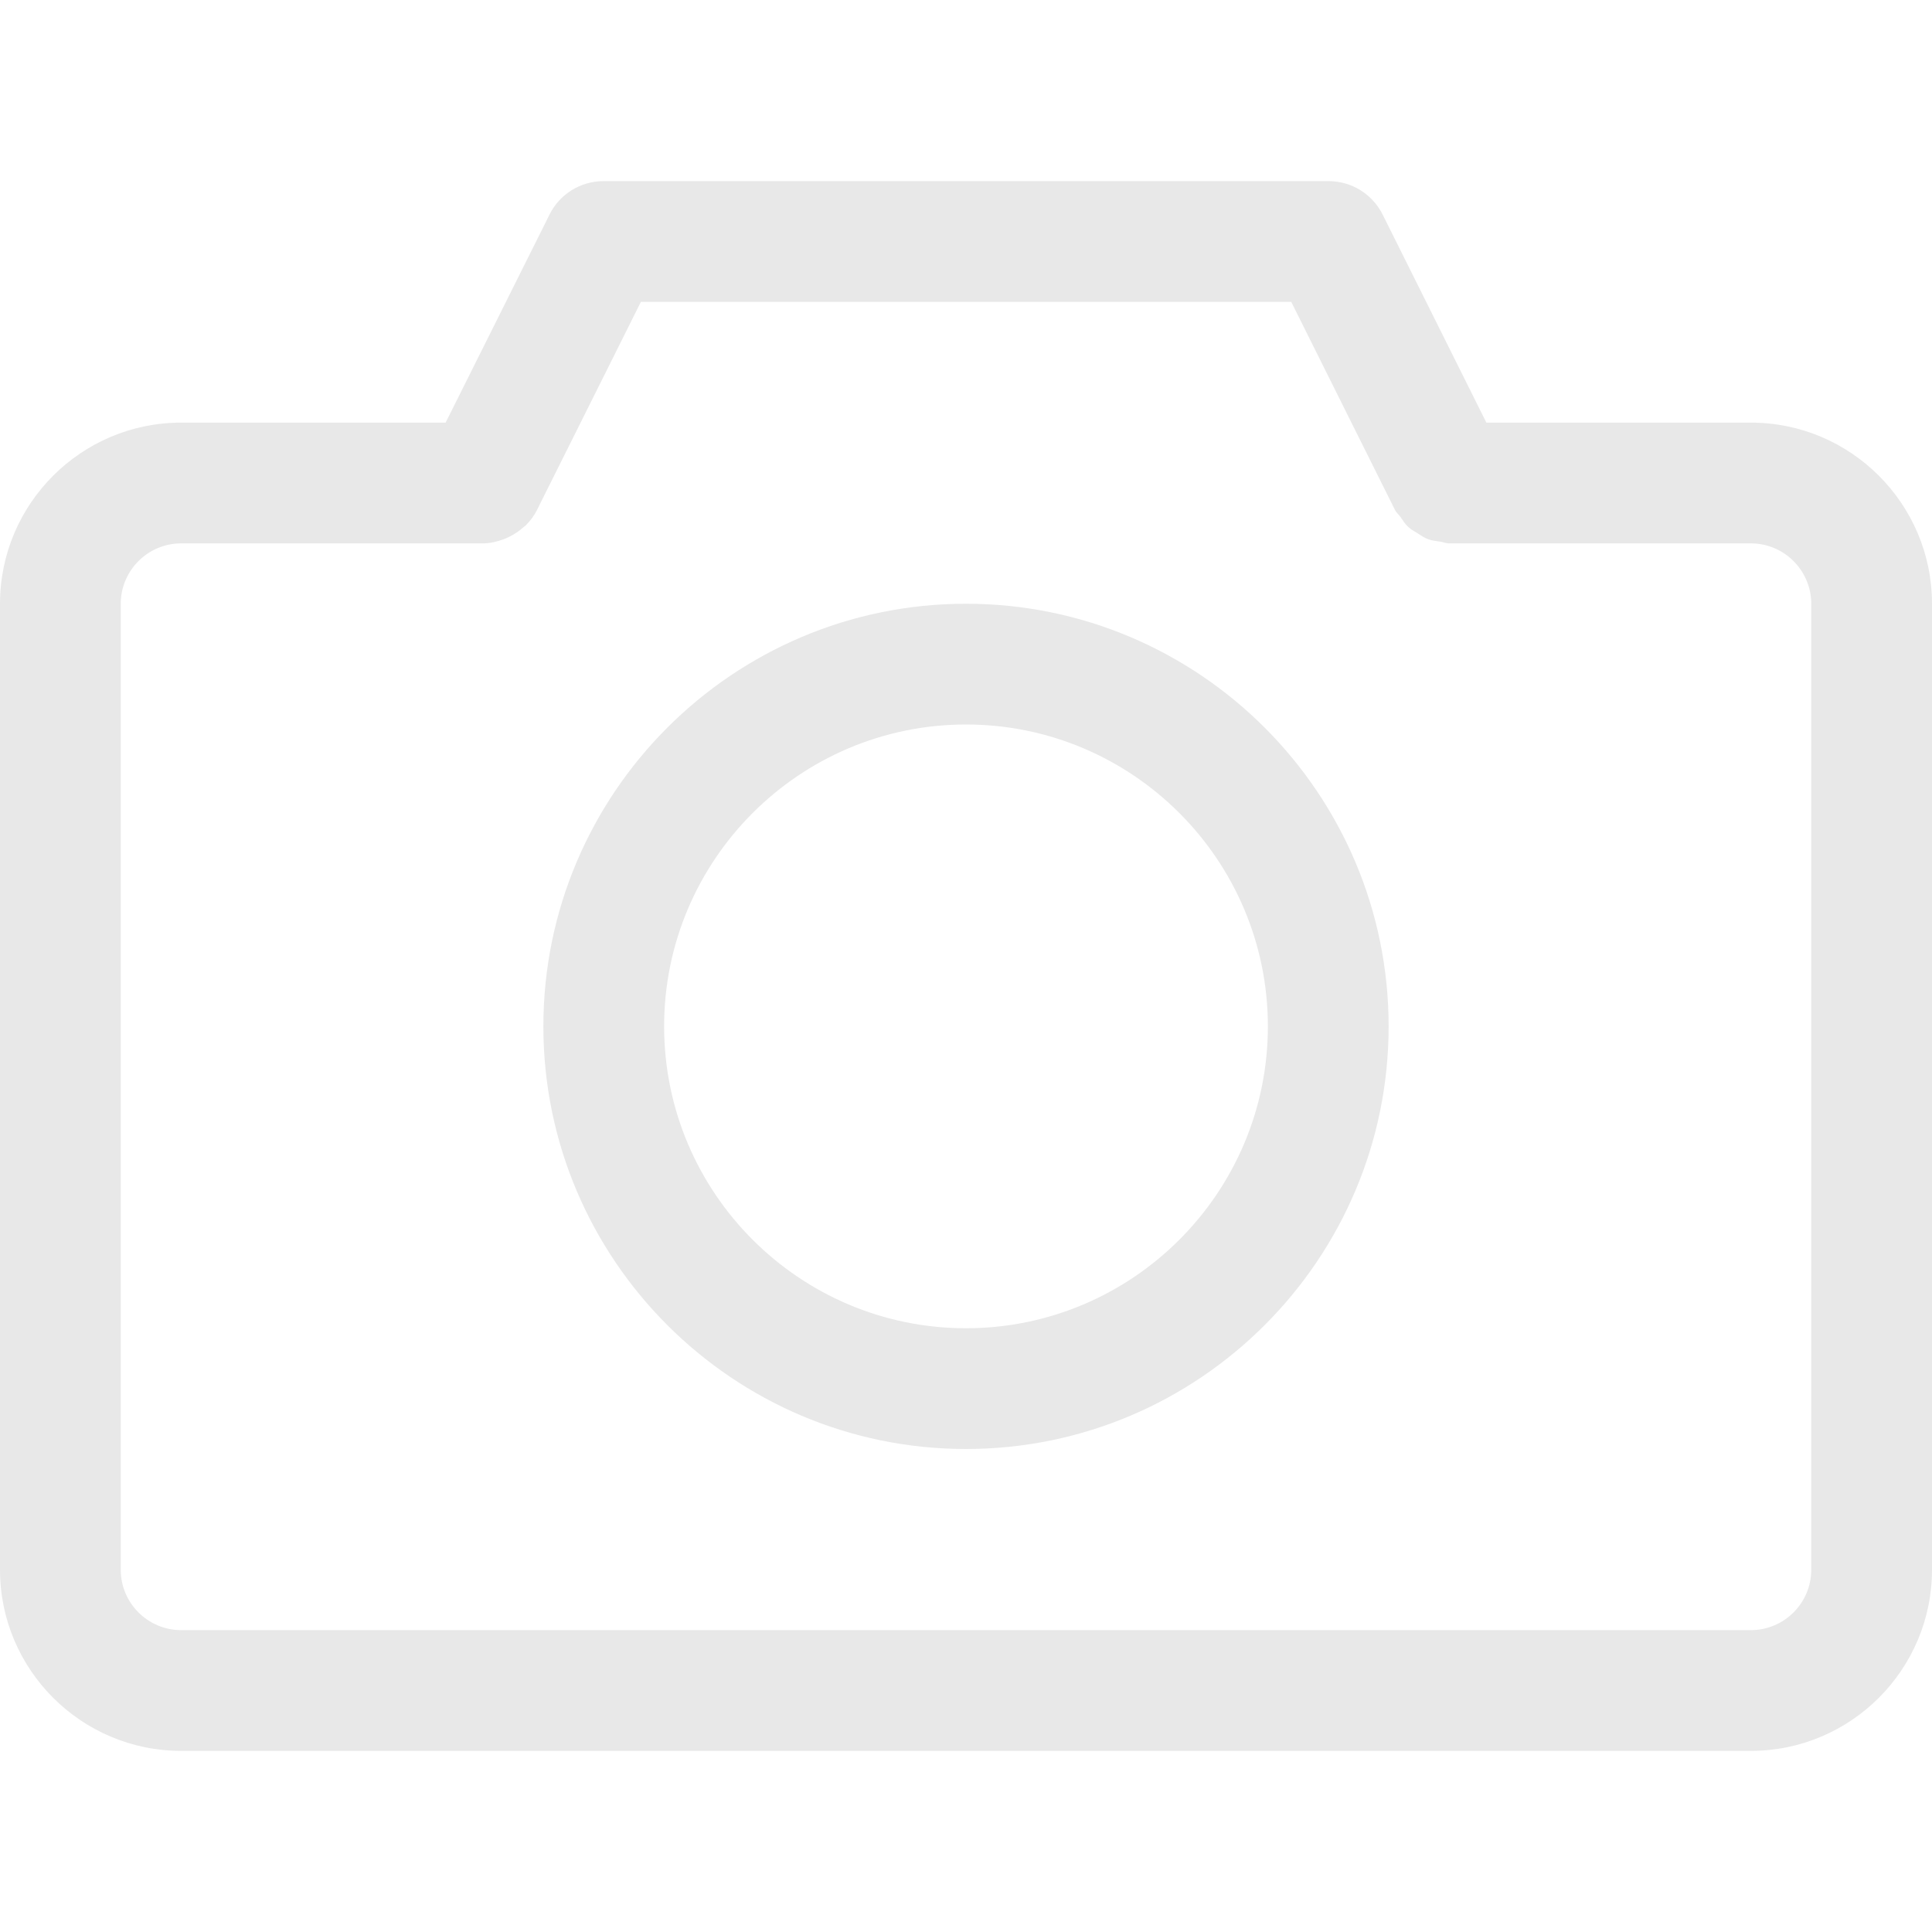
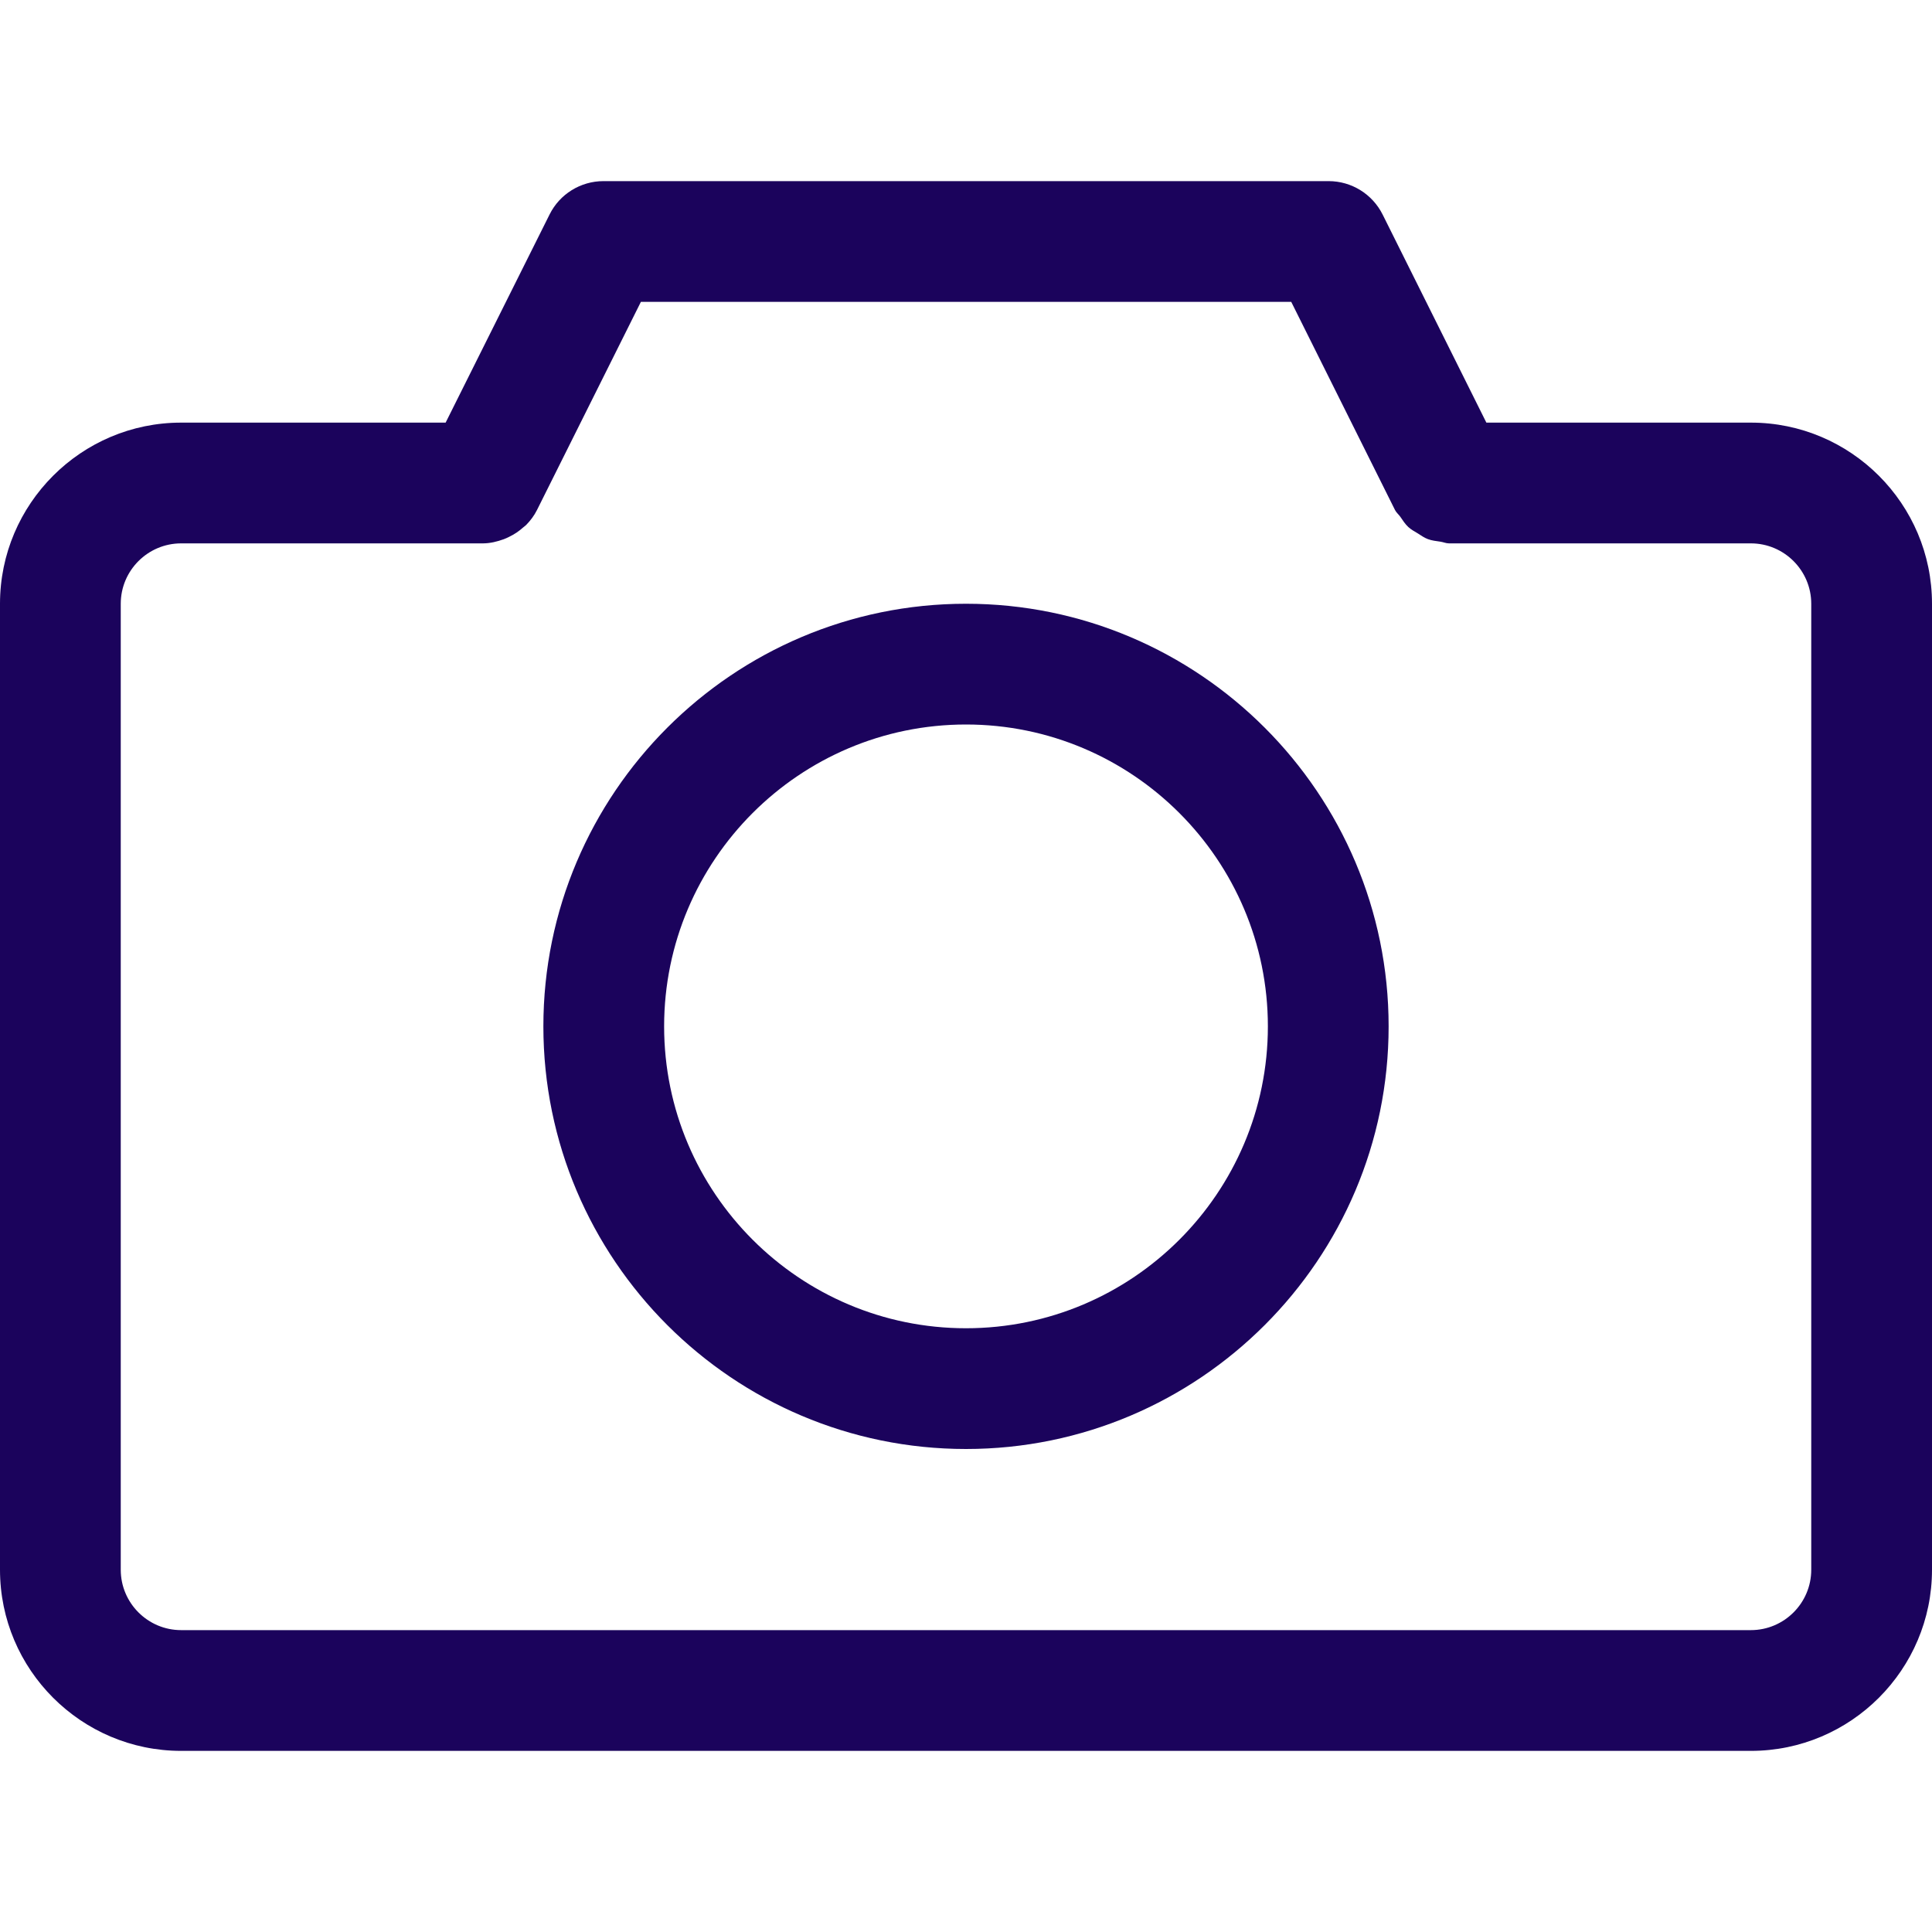
- <svg xmlns="http://www.w3.org/2000/svg" fill="#e8e8e8" width="800px" height="800px" viewBox="0 -3 32 32" preserveAspectRatio="xMidYMid">
+ <svg xmlns="http://www.w3.org/2000/svg" fill="#1B035C" width="800px" height="800px" viewBox="0 -3 32 32" preserveAspectRatio="xMidYMid">
  <g id="SVGRepo_bgCarrier" stroke-width="0" />
  <g id="SVGRepo_tracerCarrier" stroke-linecap="round" stroke-linejoin="round" />
  <g id="SVGRepo_iconCarrier">
    <path d="M29.000,26.000 L3.000,26.000 C1.346,26.000 -0.000,24.654 -0.000,23.000 L-0.000,7.000 C-0.000,5.346 1.346,4.000 3.000,4.000 L7.381,4.000 L9.102,0.554 C9.270,0.214 9.617,0.000 9.996,0.000 L22.006,0.000 C22.385,0.000 22.731,0.214 22.901,0.554 L24.619,4.000 L29.000,4.000 C30.654,4.000 32.000,5.346 32.000,7.000 L32.000,23.000 C32.000,24.654 30.654,26.000 29.000,26.000 ZM30.000,7.000 C30.000,6.449 29.551,6.000 29.000,6.000 L24.000,6.000 C23.950,6.000 23.907,5.979 23.859,5.972 C23.788,5.961 23.717,5.955 23.649,5.929 C23.588,5.906 23.537,5.869 23.482,5.834 C23.428,5.801 23.373,5.773 23.326,5.729 C23.273,5.680 23.235,5.620 23.194,5.560 C23.166,5.520 23.127,5.491 23.105,5.446 L21.387,2.000 L10.615,2.000 L8.895,5.446 C8.848,5.541 8.785,5.623 8.715,5.695 C8.701,5.710 8.684,5.719 8.669,5.733 C8.597,5.798 8.518,5.851 8.432,5.892 C8.403,5.907 8.375,5.919 8.344,5.931 C8.234,5.971 8.120,5.999 8.002,6.000 C8.001,6.000 8.001,6.000 8.000,6.000 L3.000,6.000 C2.449,6.000 2.000,6.449 2.000,7.000 L2.000,23.000 C2.000,23.551 2.449,24.000 3.000,24.000 L29.000,24.000 C29.551,24.000 30.000,23.551 30.000,23.000 L30.000,7.000 ZM16.000,21.000 C12.140,21.000 9.000,17.860 9.000,14.000 C9.000,10.140 12.140,7.000 16.000,7.000 C19.860,7.000 23.000,10.140 23.000,14.000 C23.000,17.860 19.860,21.000 16.000,21.000 ZM16.000,9.000 C13.243,9.000 11.000,11.243 11.000,14.000 C11.000,16.757 13.243,19.000 16.000,19.000 C18.757,19.000 21.000,16.757 21.000,14.000 C21.000,11.243 18.757,9.000 16.000,9.000 Z" />
  </g>
</svg>
